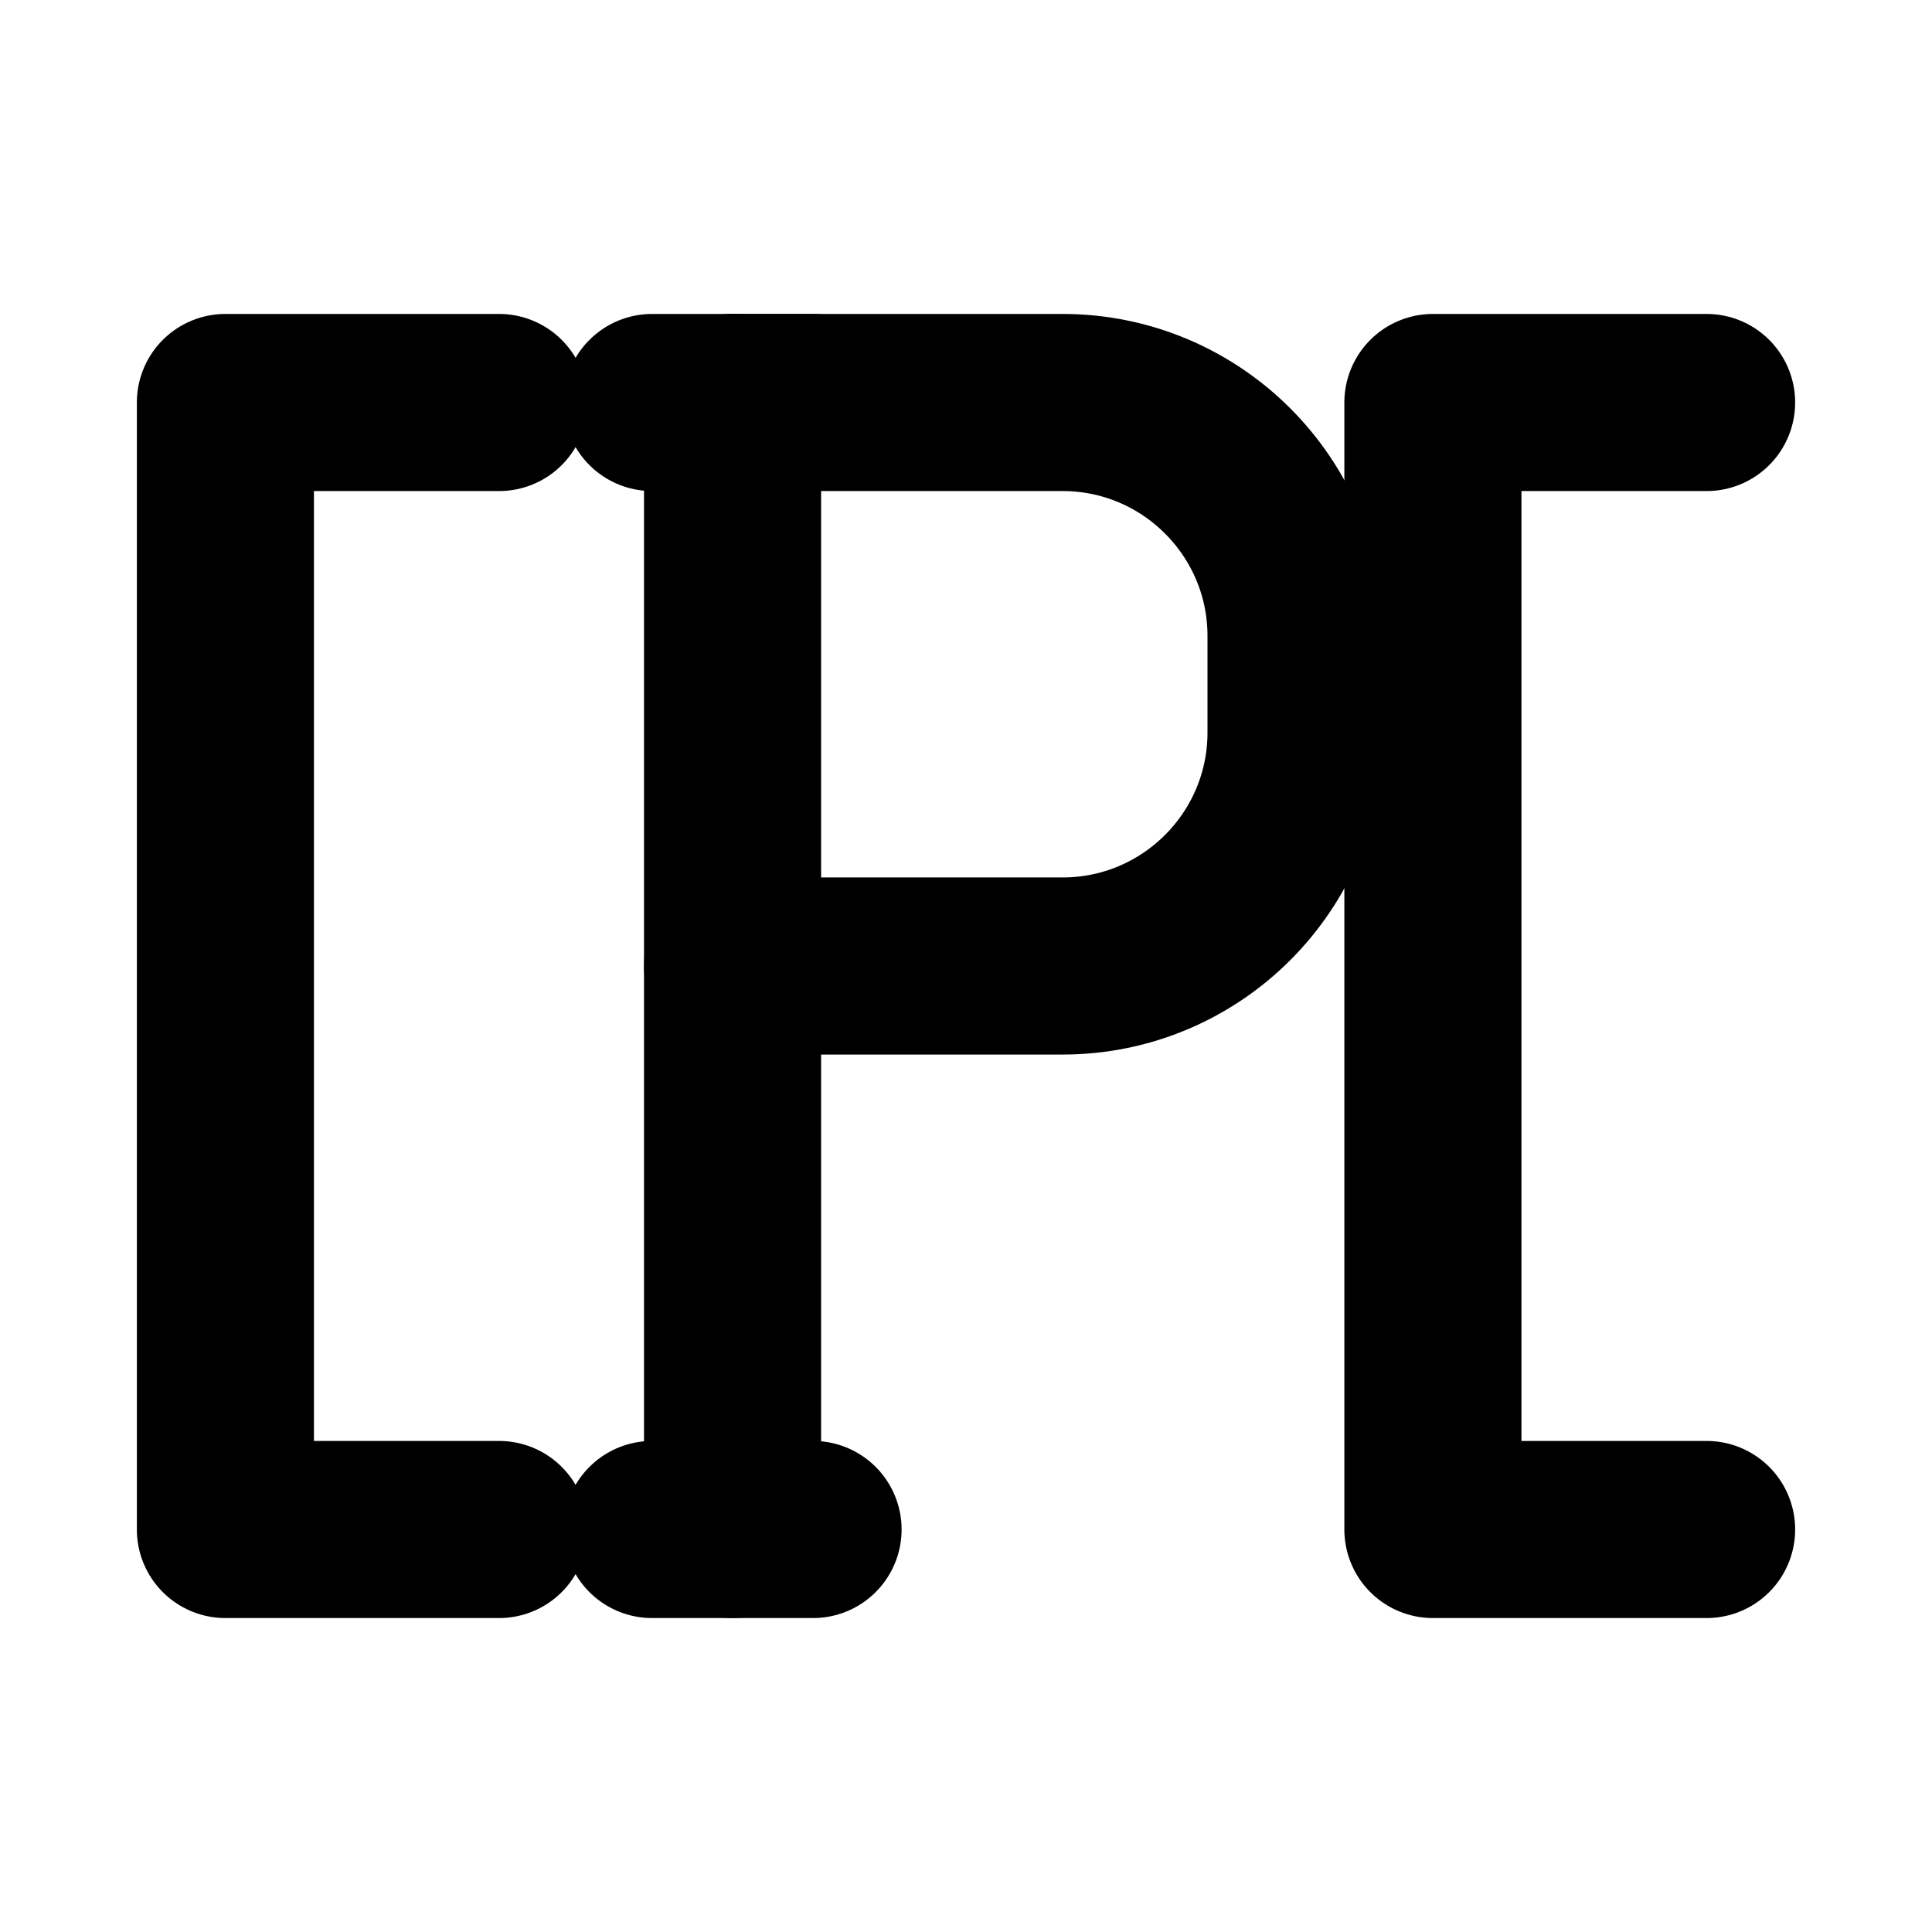
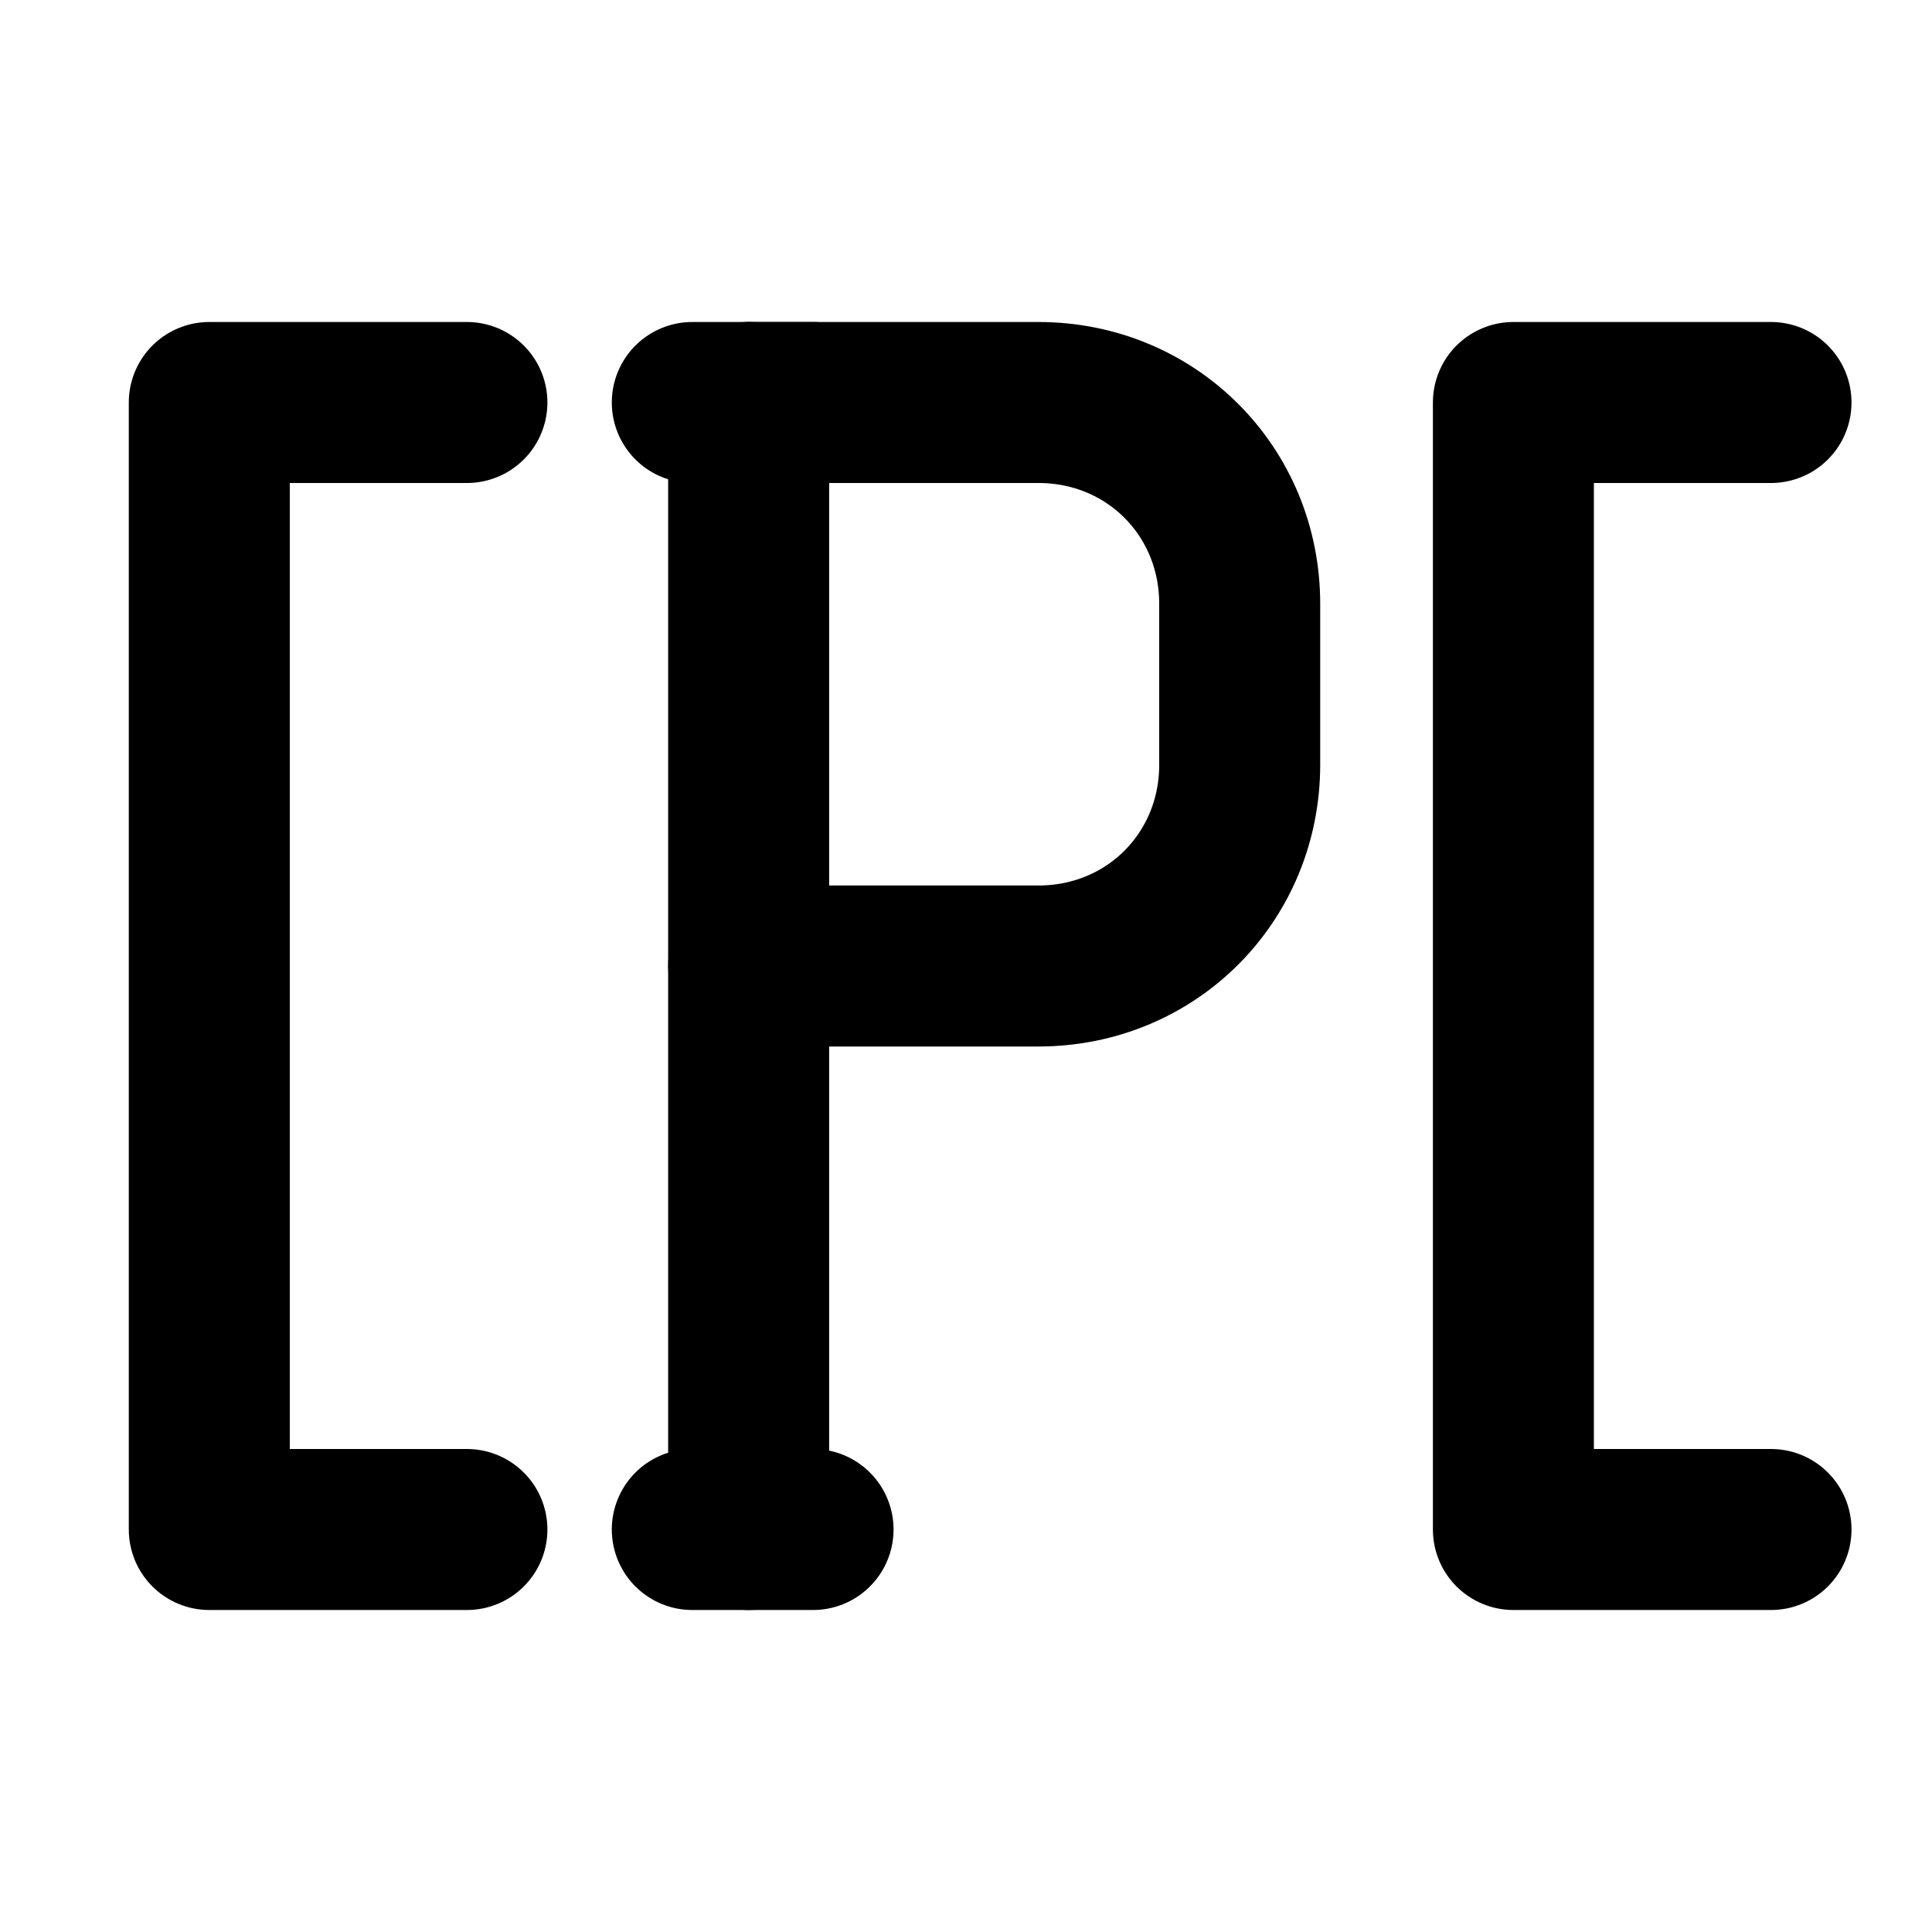
<svg xmlns="http://www.w3.org/2000/svg" viewBox="0 0 24 24" fill="none">
-   <g stroke="currentColor" stroke-width="2.2" stroke-linecap="round" stroke-linejoin="round">
-     <path d="M6.2 5H2.8V19H6.2" />
-     <path d="M8.1 5H10.1M8.1 19H10.1" />
-     <path d="M9.1 5V19" />
-     <path d="M9.1 5H13.2C14.8 5 16.1 6.3 16.1 7.9V9.1C16.1 10.7 14.8 12 13.2 12H9.1" />
-     <path d="M21.2 5H17.8V19H21.2" />
+   <g stroke="currentColor" stroke-width="2" stroke-linecap="round" stroke-linejoin="round">
+     <path d="M5.8 5H2.6V19H5.8" />
+     <path d="M8.6 5H10.1M8.6 19H10.1" />
+     <path d="M9.3 5V19" />
+     <path d="M9.3 5H12.9C14.3 5 15.4 6.1 15.4 7.5V9.5C15.4 10.9 14.3 12 12.9 12H9.3" />
+     <path d="M22 5H18.8V19H22" />
  </g>
</svg>
